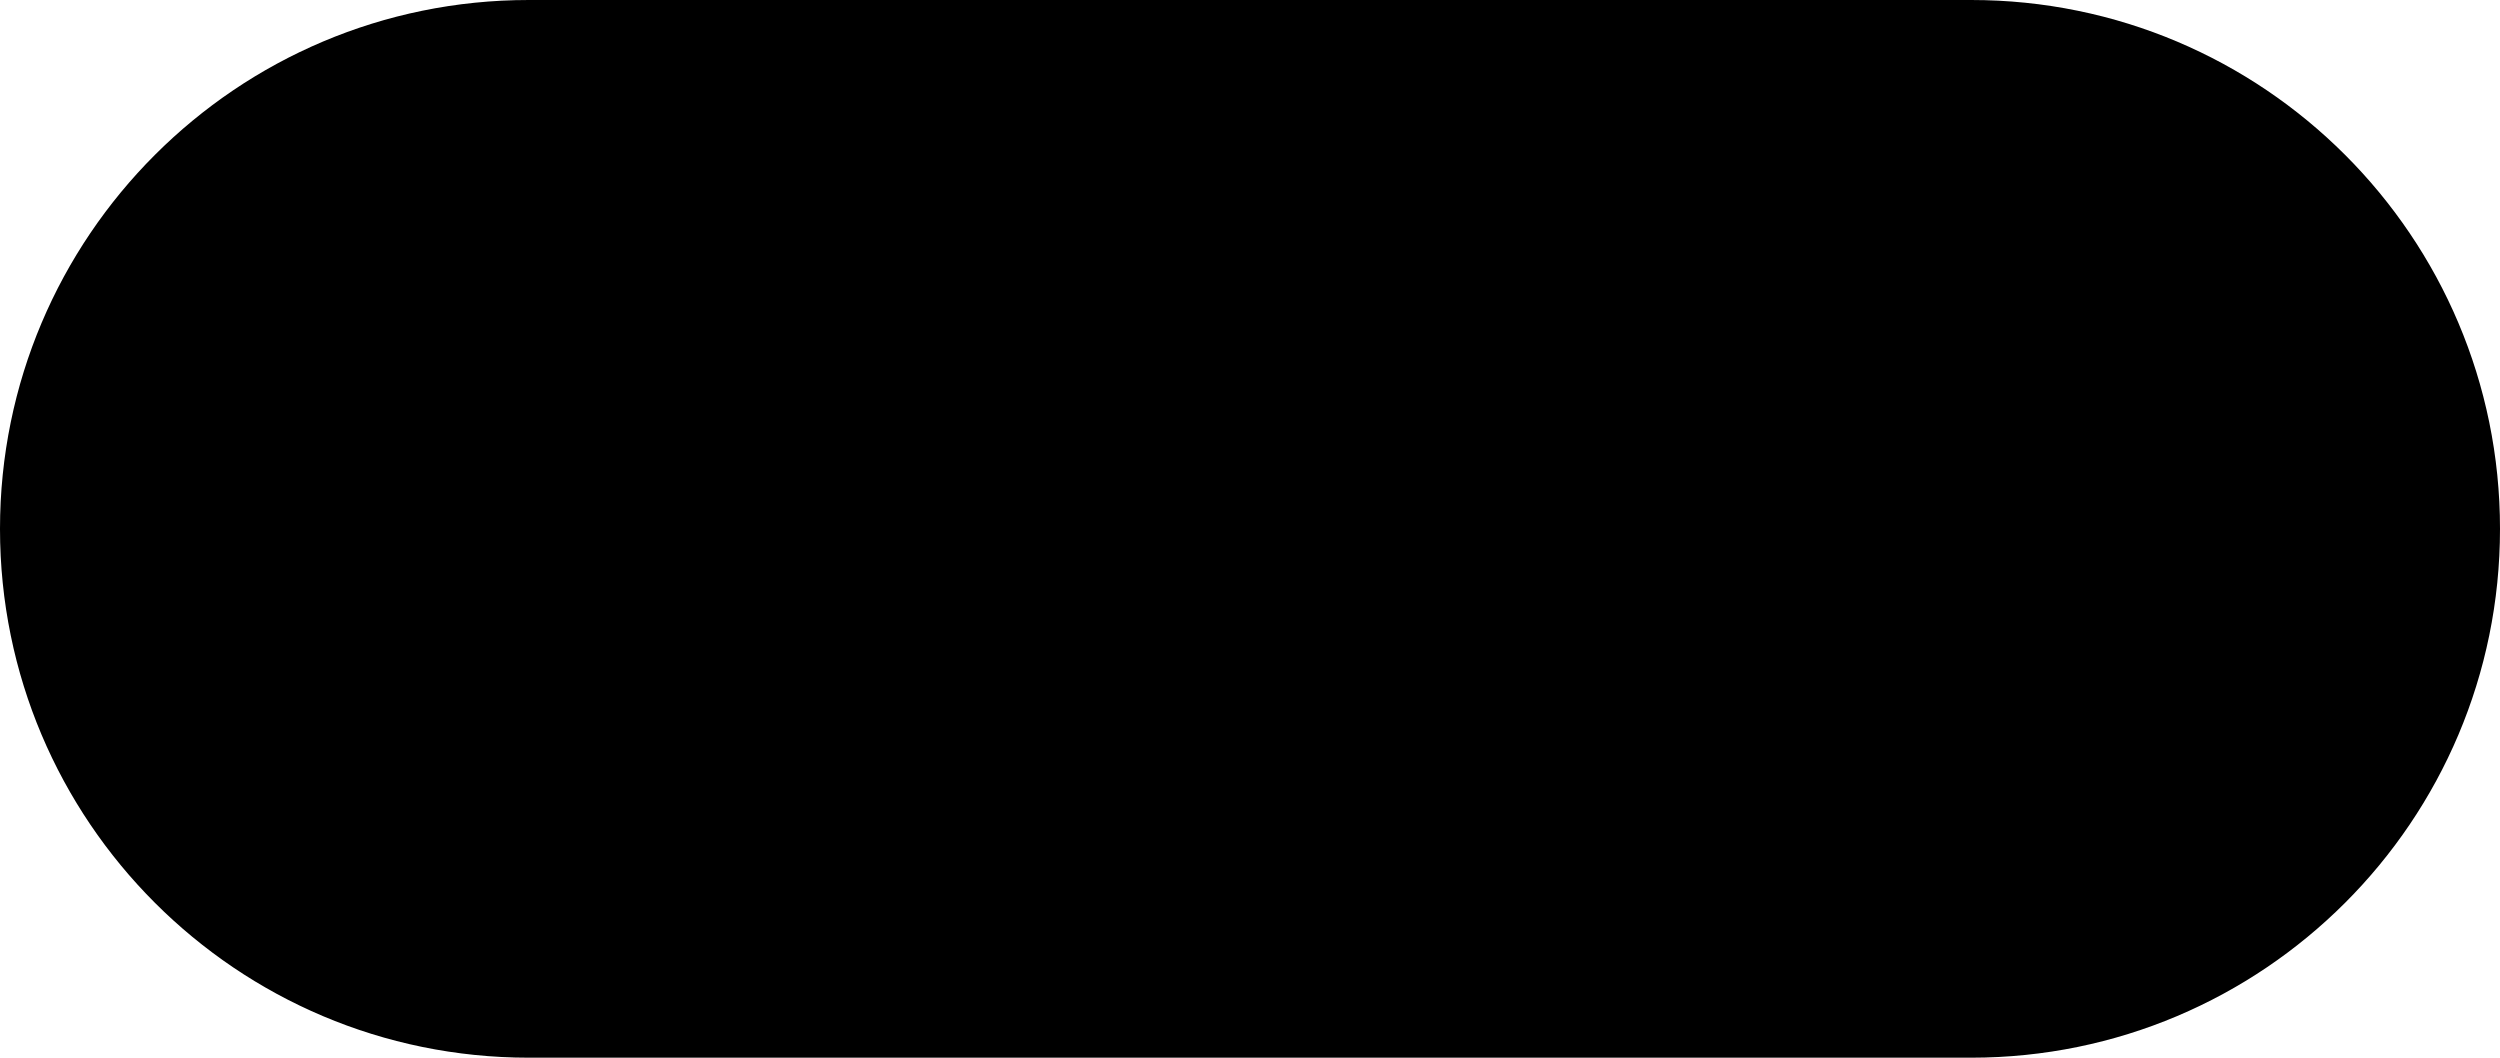
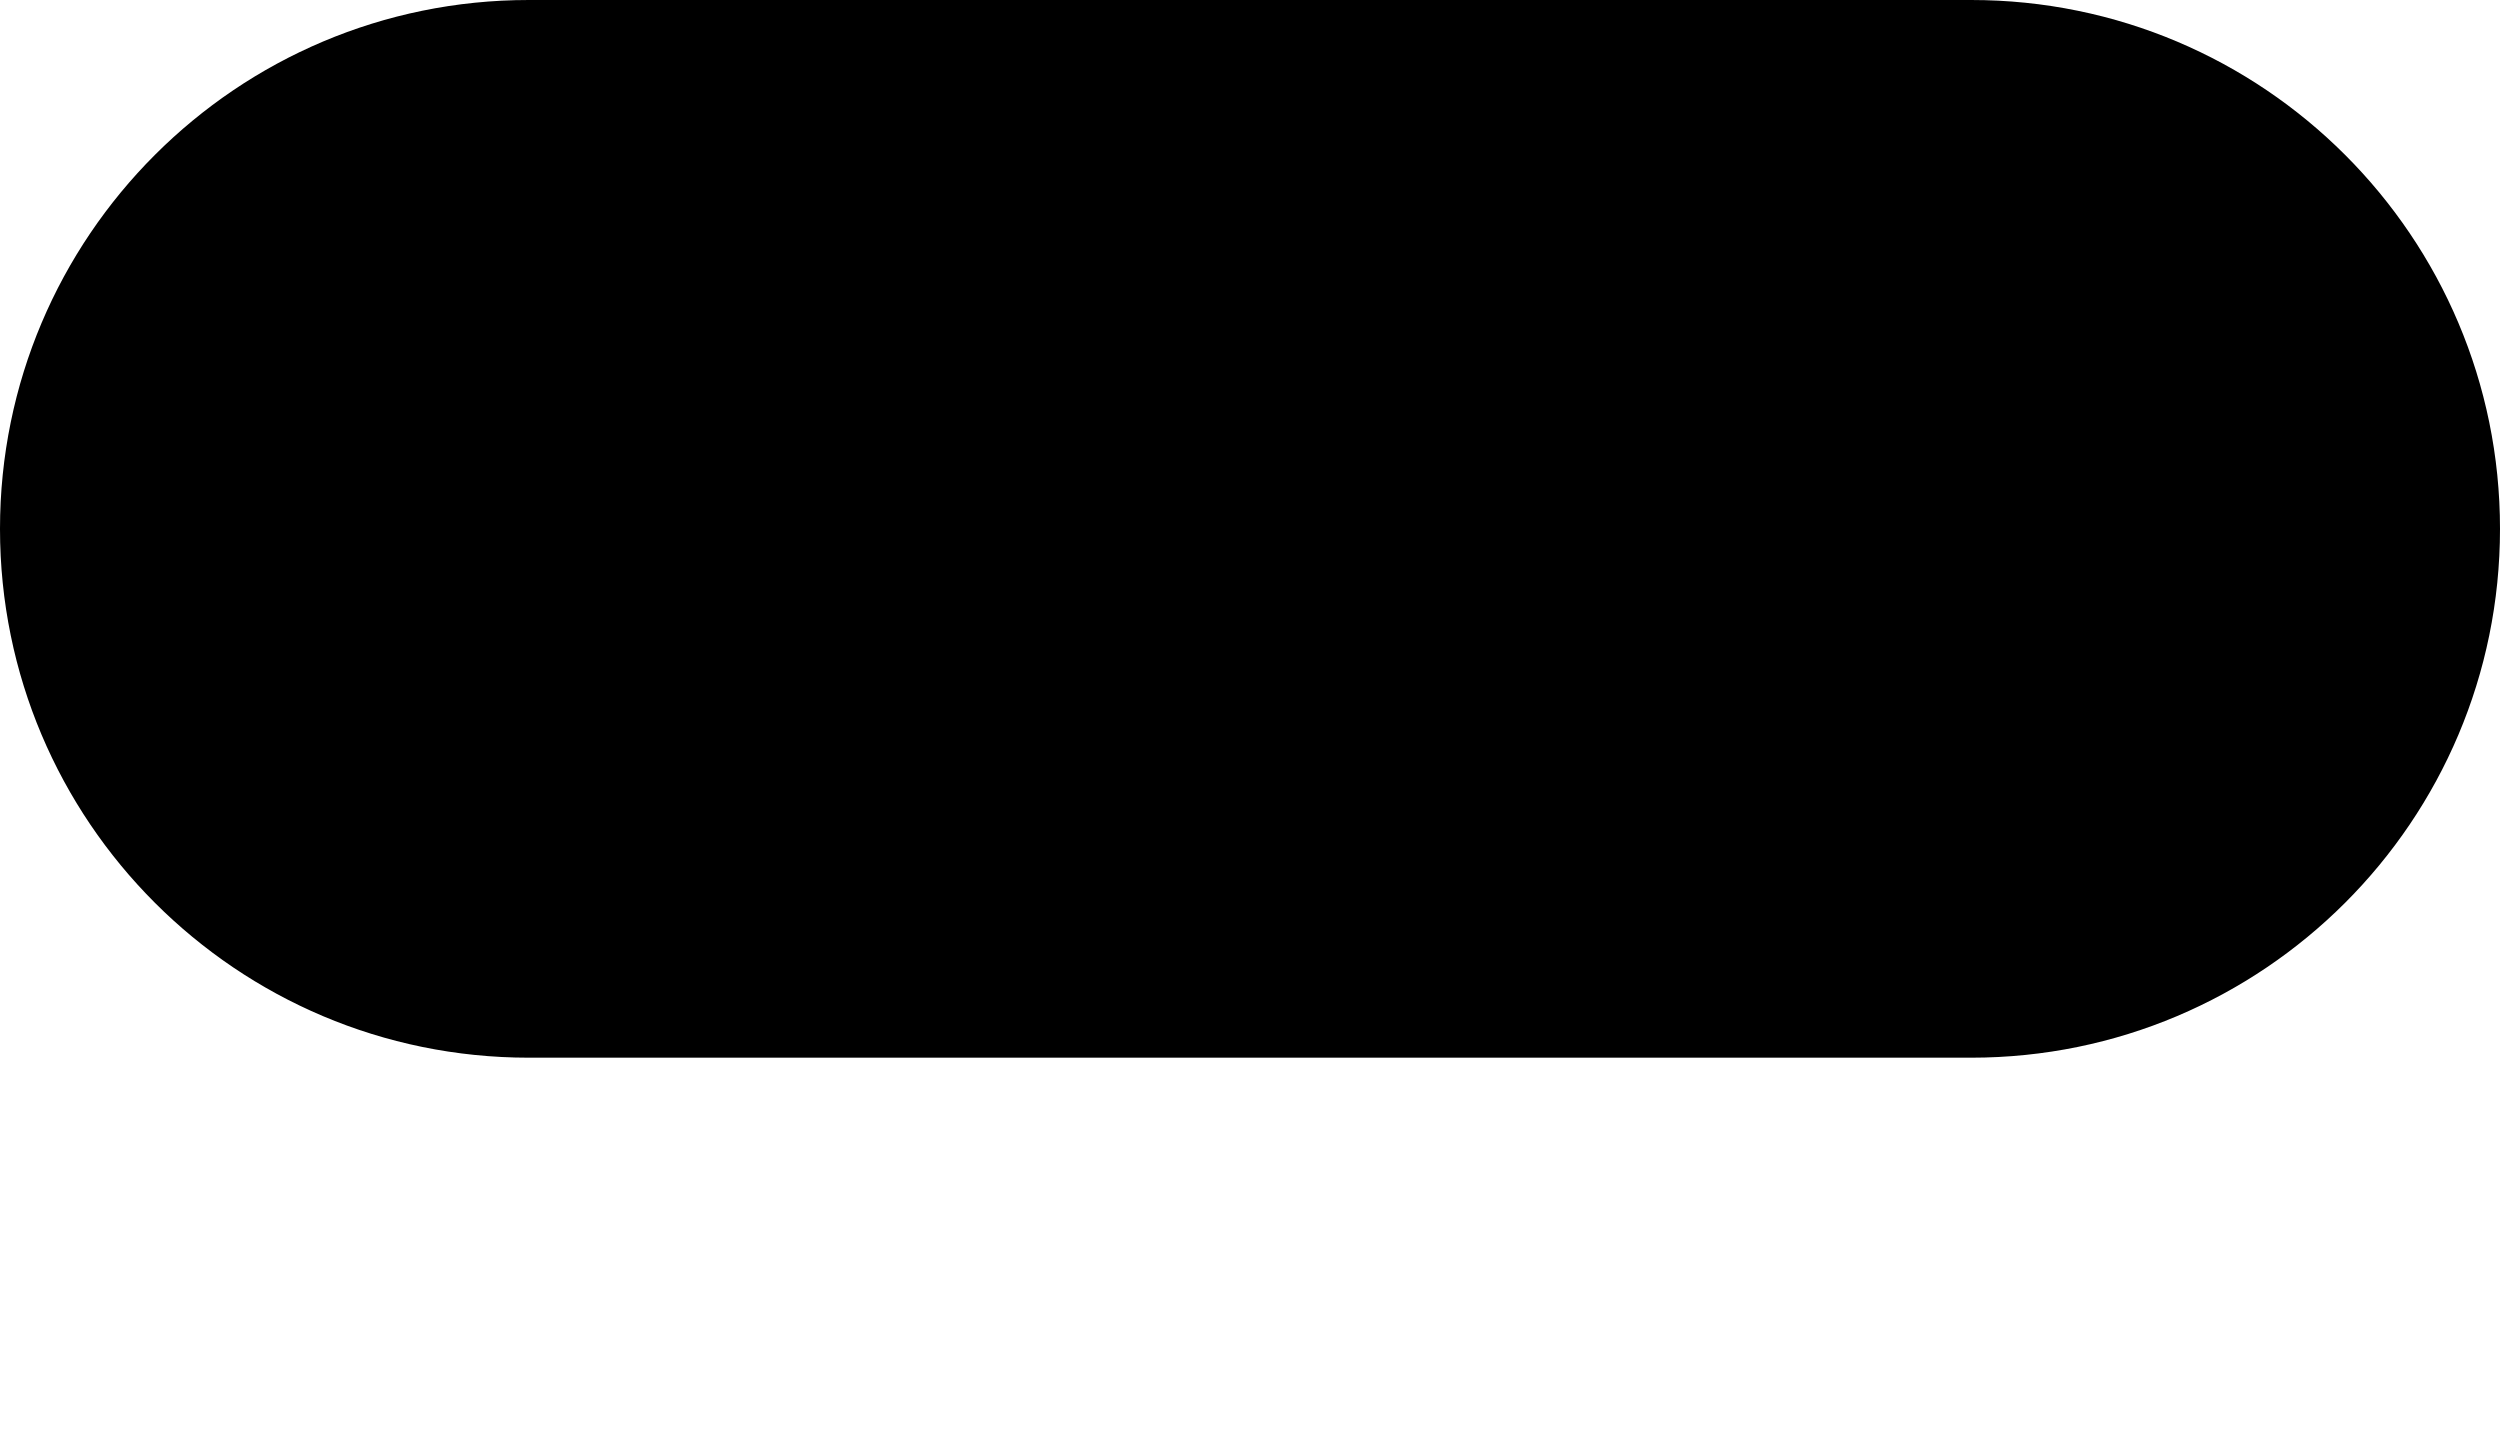
- <svg xmlns="http://www.w3.org/2000/svg" width="156" height="66" viewBox="0 0 156 66" fill="none">
+ <svg xmlns="http://www.w3.org/2000/svg" width="156" height="90" viewBox="0 0 156 90" fill="none">
  <path d="M123 0H33C14.775 0 0 14.775 0 33C0 51.225 14.775 66 33 66H123C141.225 66 156 51.225 156 33C156 14.775 141.225 0 123 0Z" fill="black" />
</svg>
